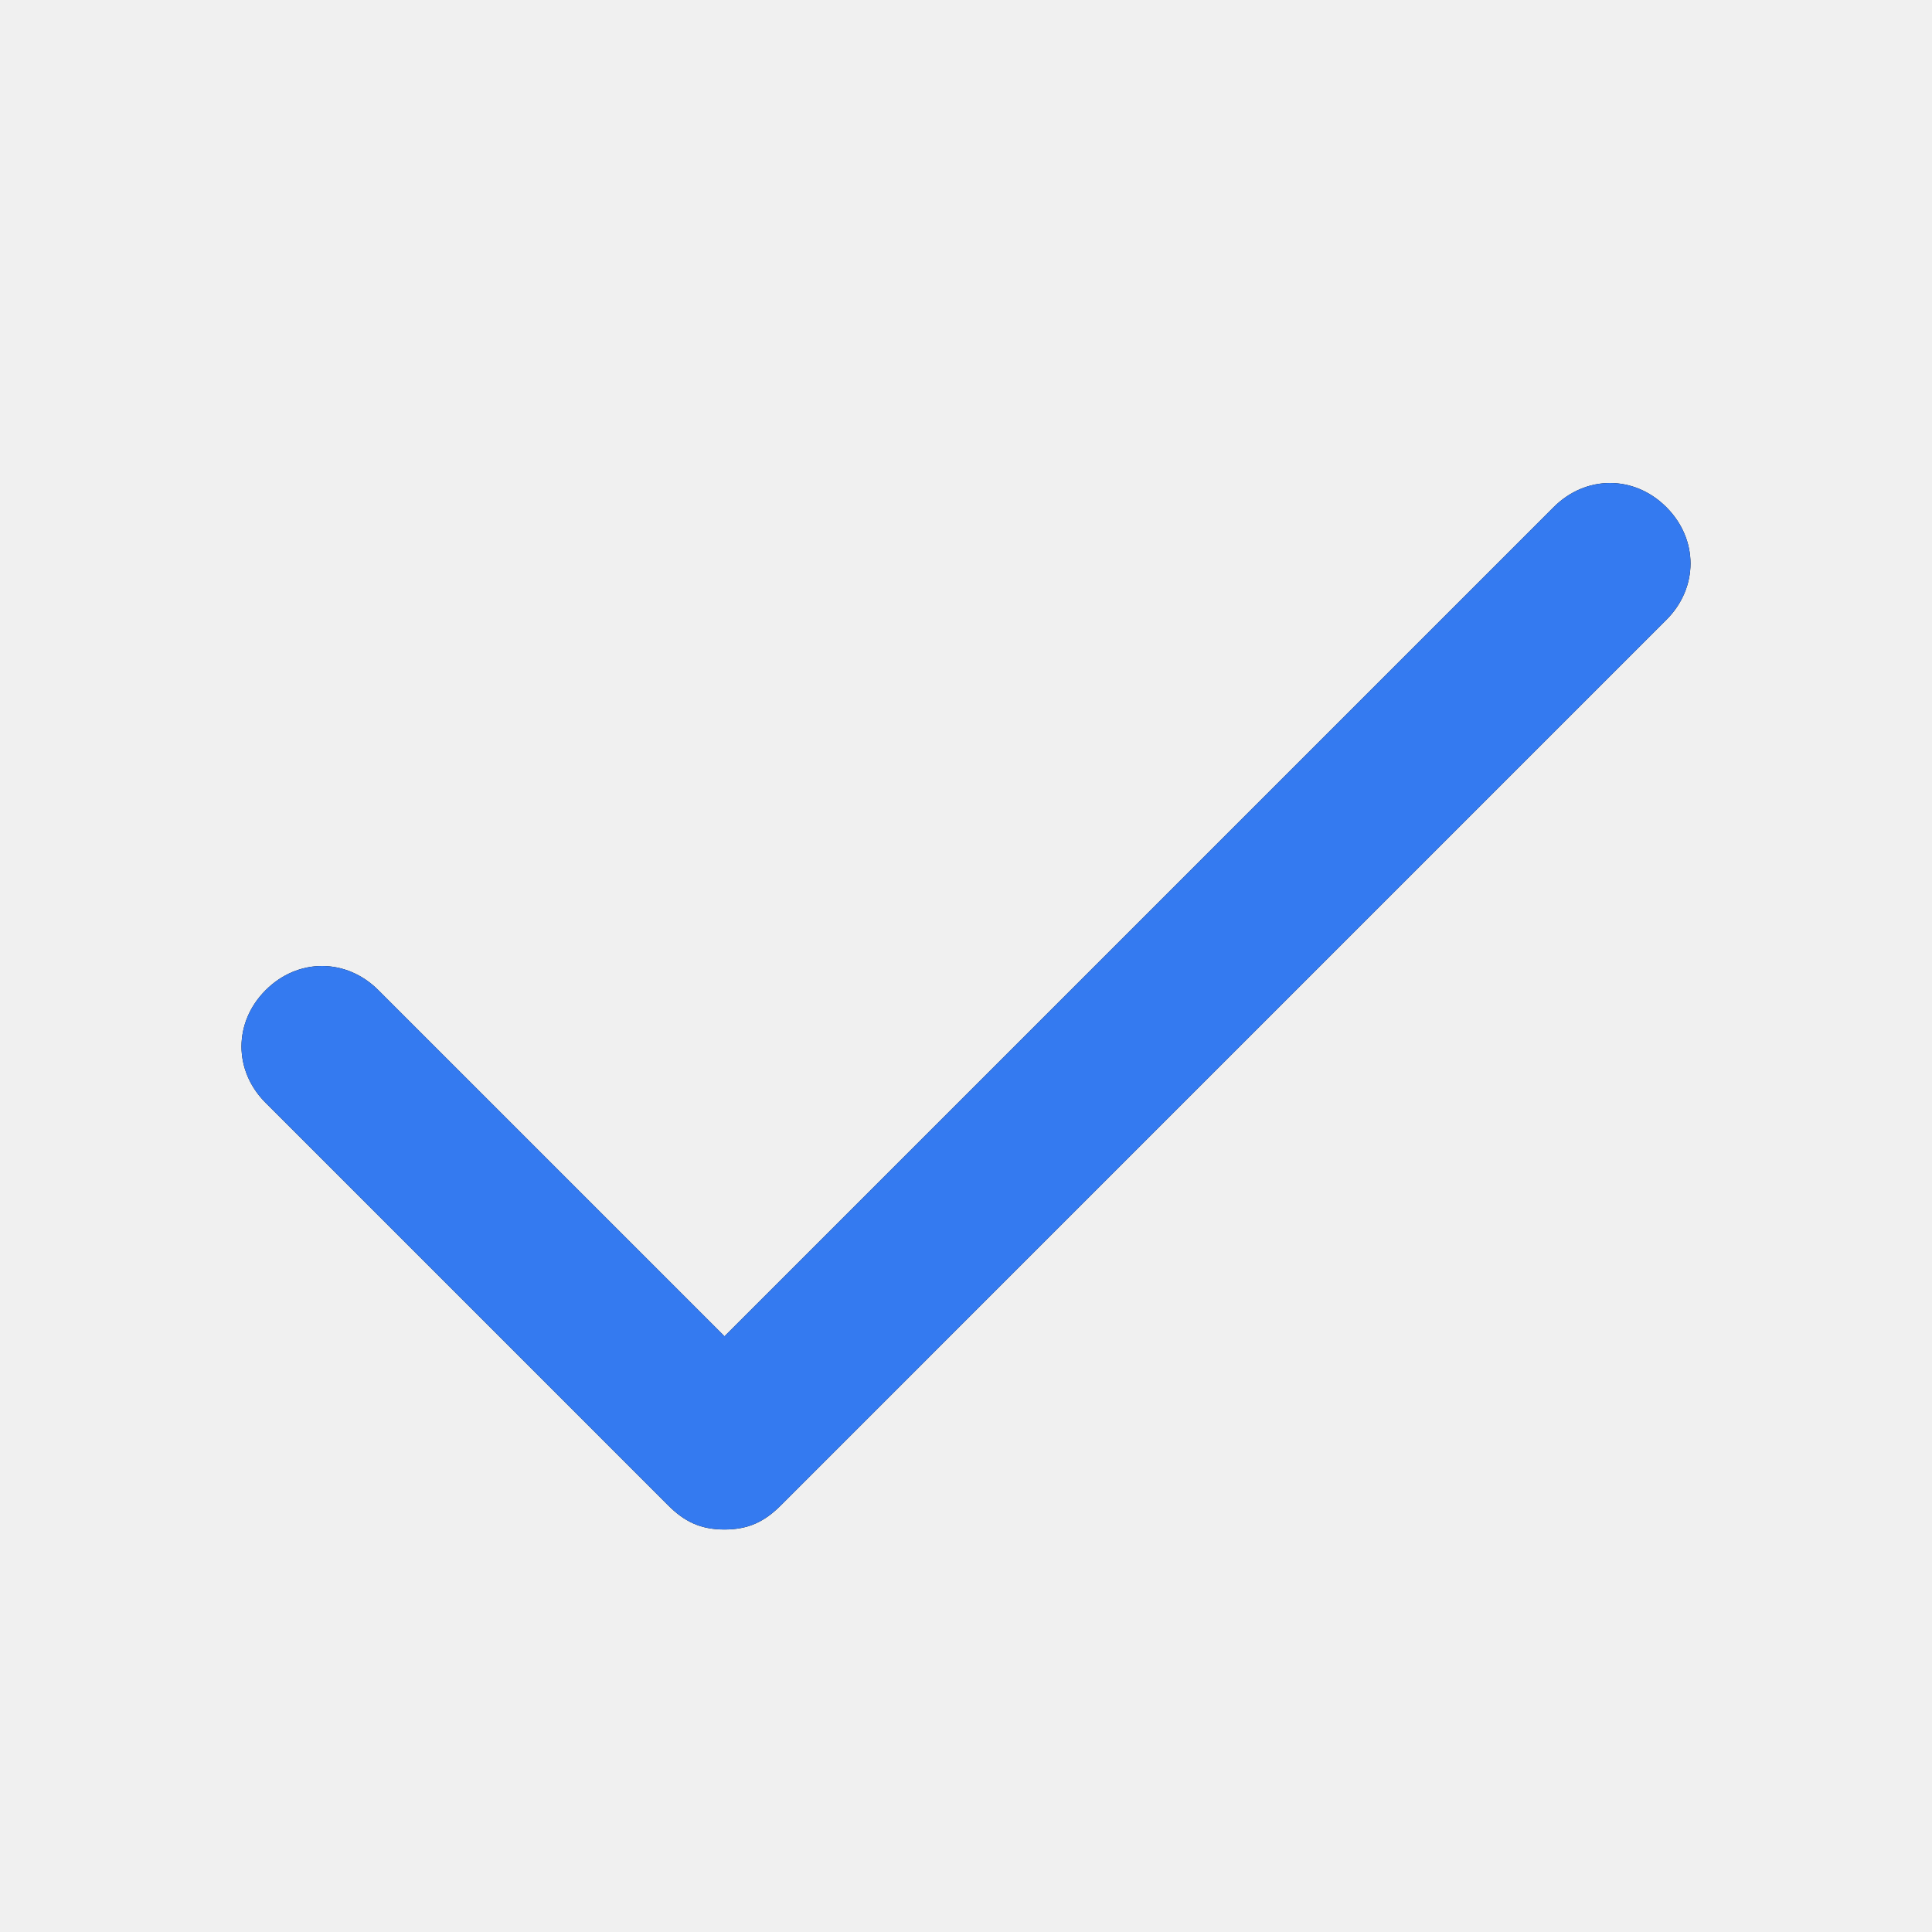
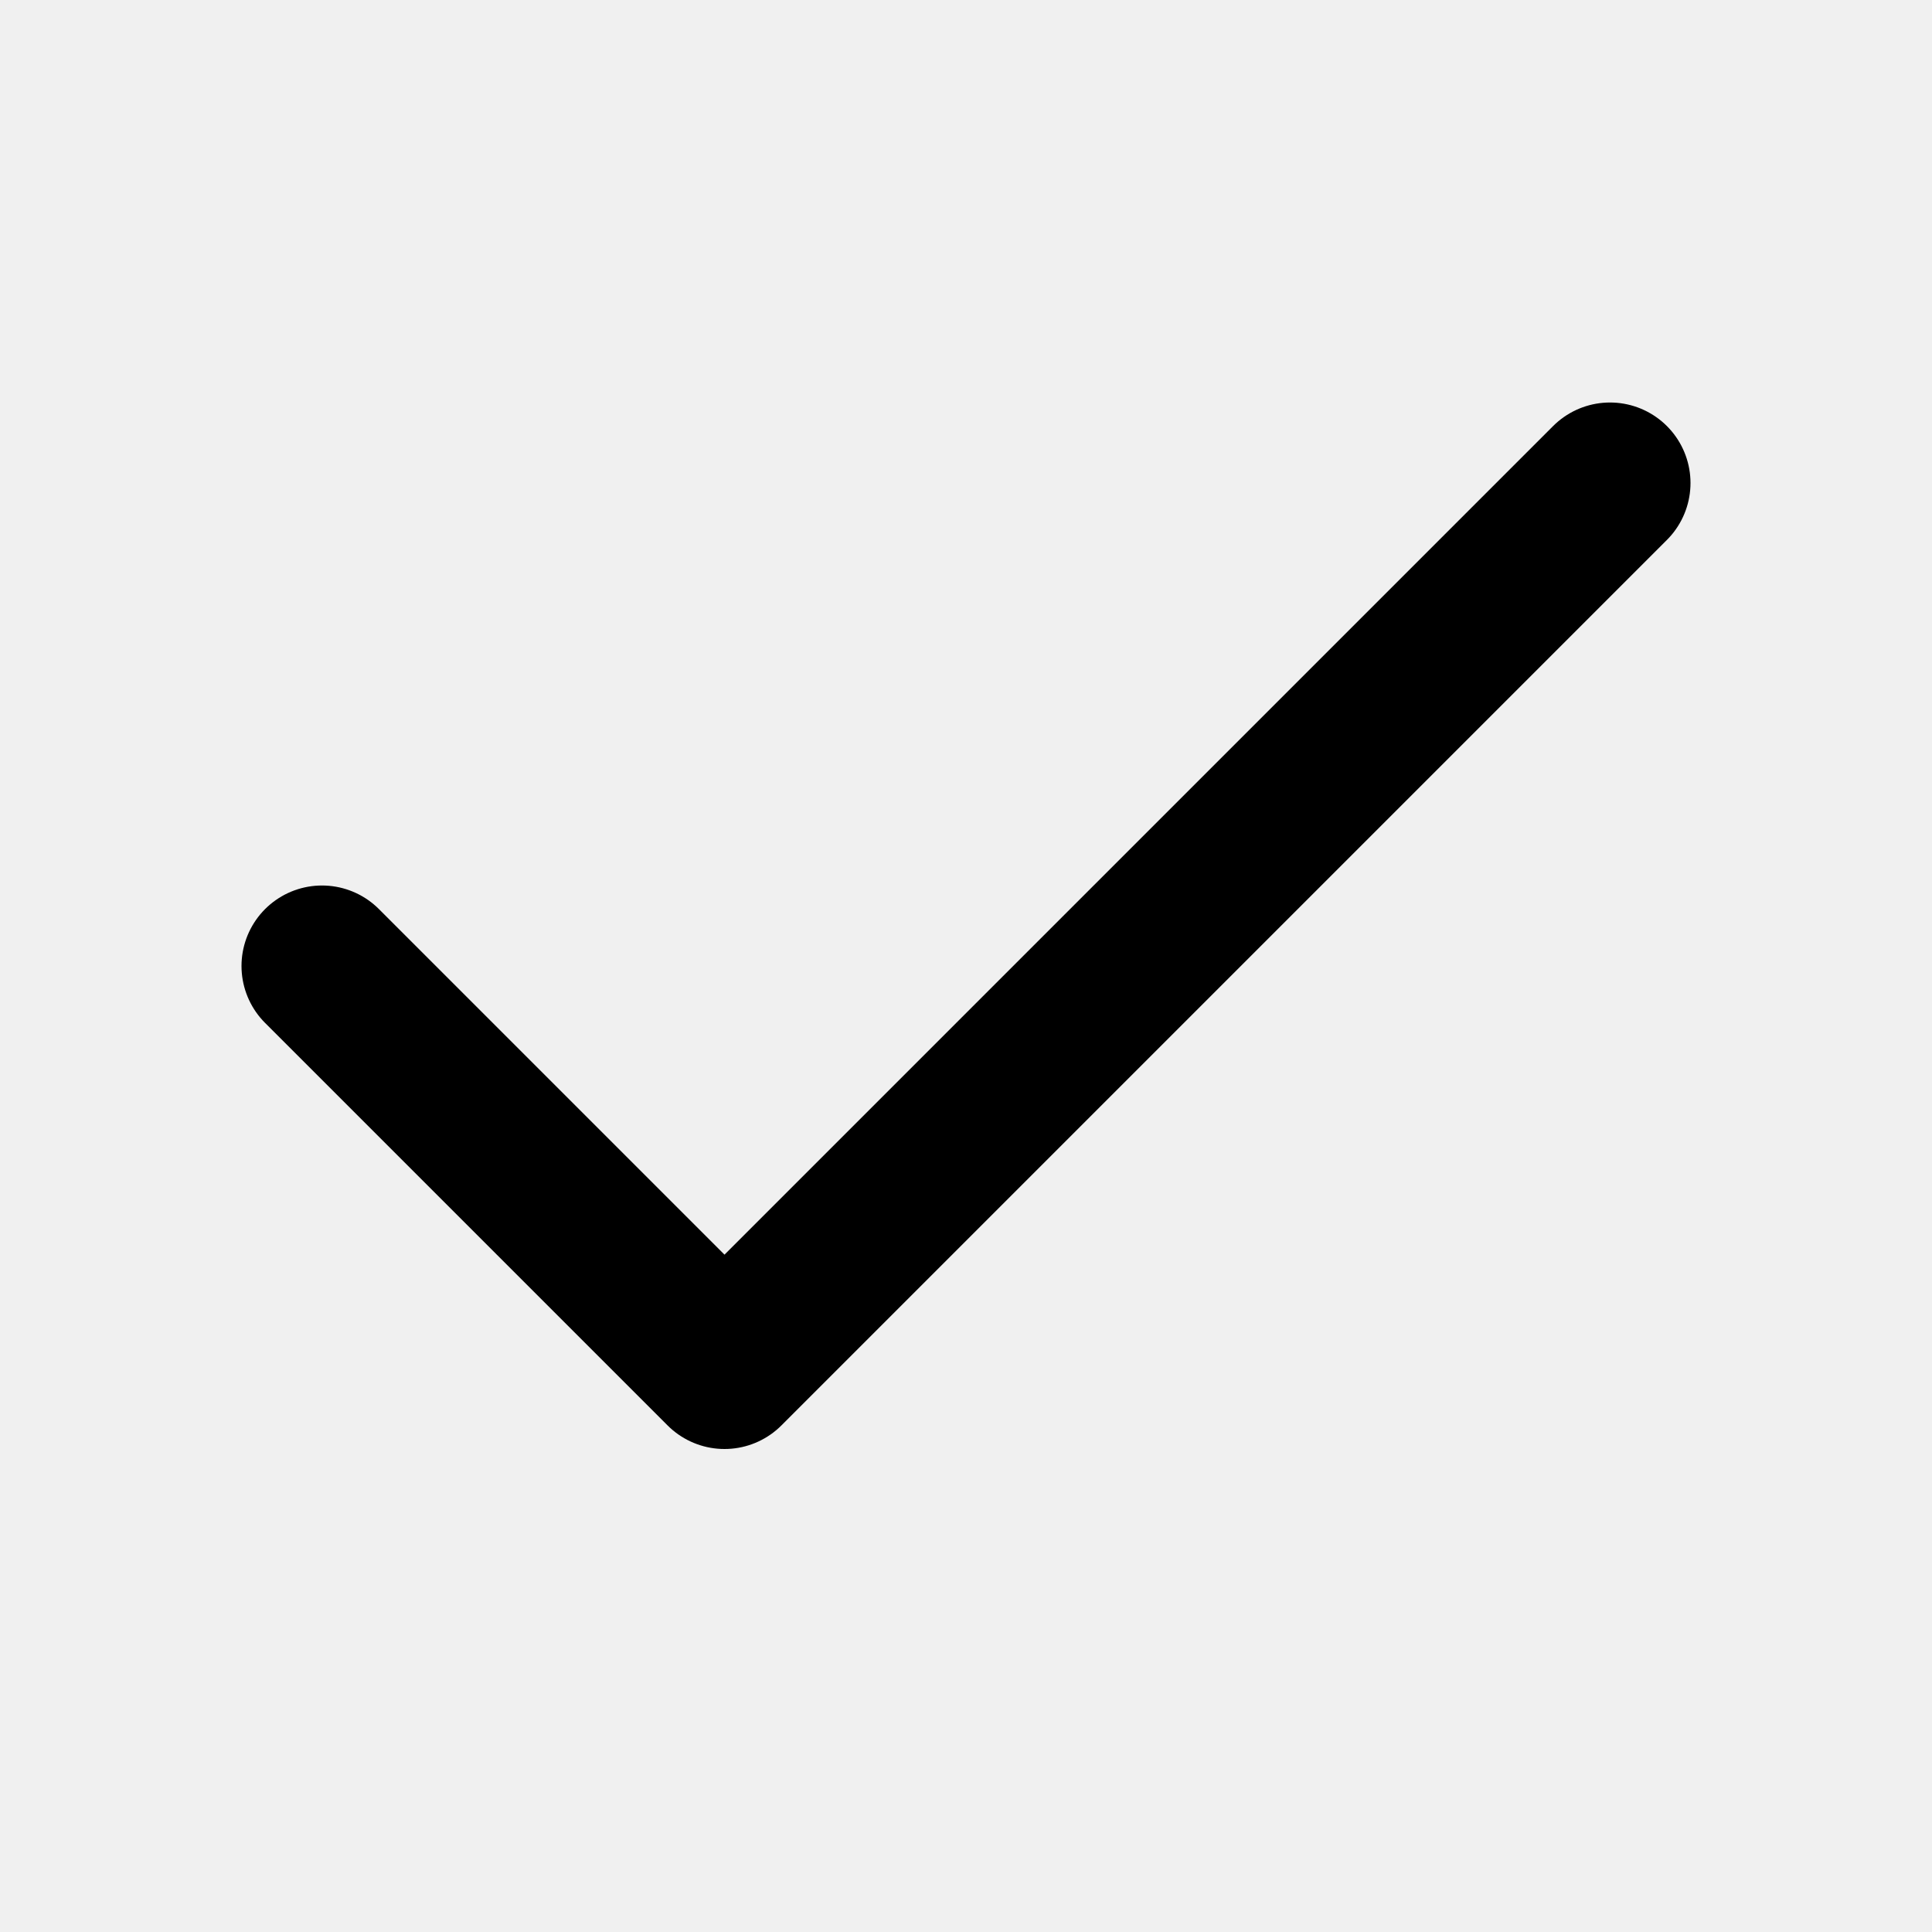
- <svg xmlns="http://www.w3.org/2000/svg" width="24" height="24" viewBox="0 0 24 24" fill="none">
-   <path d="M20.7 7.7L9.7 18.7C9.5 18.9 9.3 19 9 19C8.7 19 8.5 18.9 8.3 18.7L3.3 13.7C2.9 13.3 2.9 12.7 3.3 12.3C3.7 11.9 4.3 11.9 4.7 12.3L9 16.6L19.3 6.3C19.7 5.9 20.3 5.9 20.7 6.3C21.1 6.7 21.1 7.3 20.7 7.7Z" fill="black" />
-   <mask id="mask0" mask-type="alpha" maskUnits="userSpaceOnUse" x="3" y="6" width="18" height="13">
-     <path d="M20.7 7.7L9.7 18.7C9.5 18.9 9.3 19 9 19C8.7 19 8.5 18.9 8.3 18.7L3.3 13.7C2.9 13.3 2.9 12.7 3.3 12.3C3.7 11.9 4.3 11.9 4.7 12.3L9 16.6L19.3 6.3C19.7 5.9 20.3 5.9 20.7 6.3C21.1 6.7 21.1 7.3 20.7 7.7Z" fill="white" />
-   </mask>
-   <g mask="url(#mask0)">
-     <rect width="24" height="24" fill="#347AF0" />
-   </g>
+ <svg xmlns="http://www.w3.org/2000/svg" width="24" height="24" viewBox="0 0 24 24" fill="none" stroke="currentColor" stroke-width="2" stroke-linecap="round" stroke-linejoin="round" class="feather feather-check">
+   <polyline points="20 6 9 17 4 12" />
</svg>
